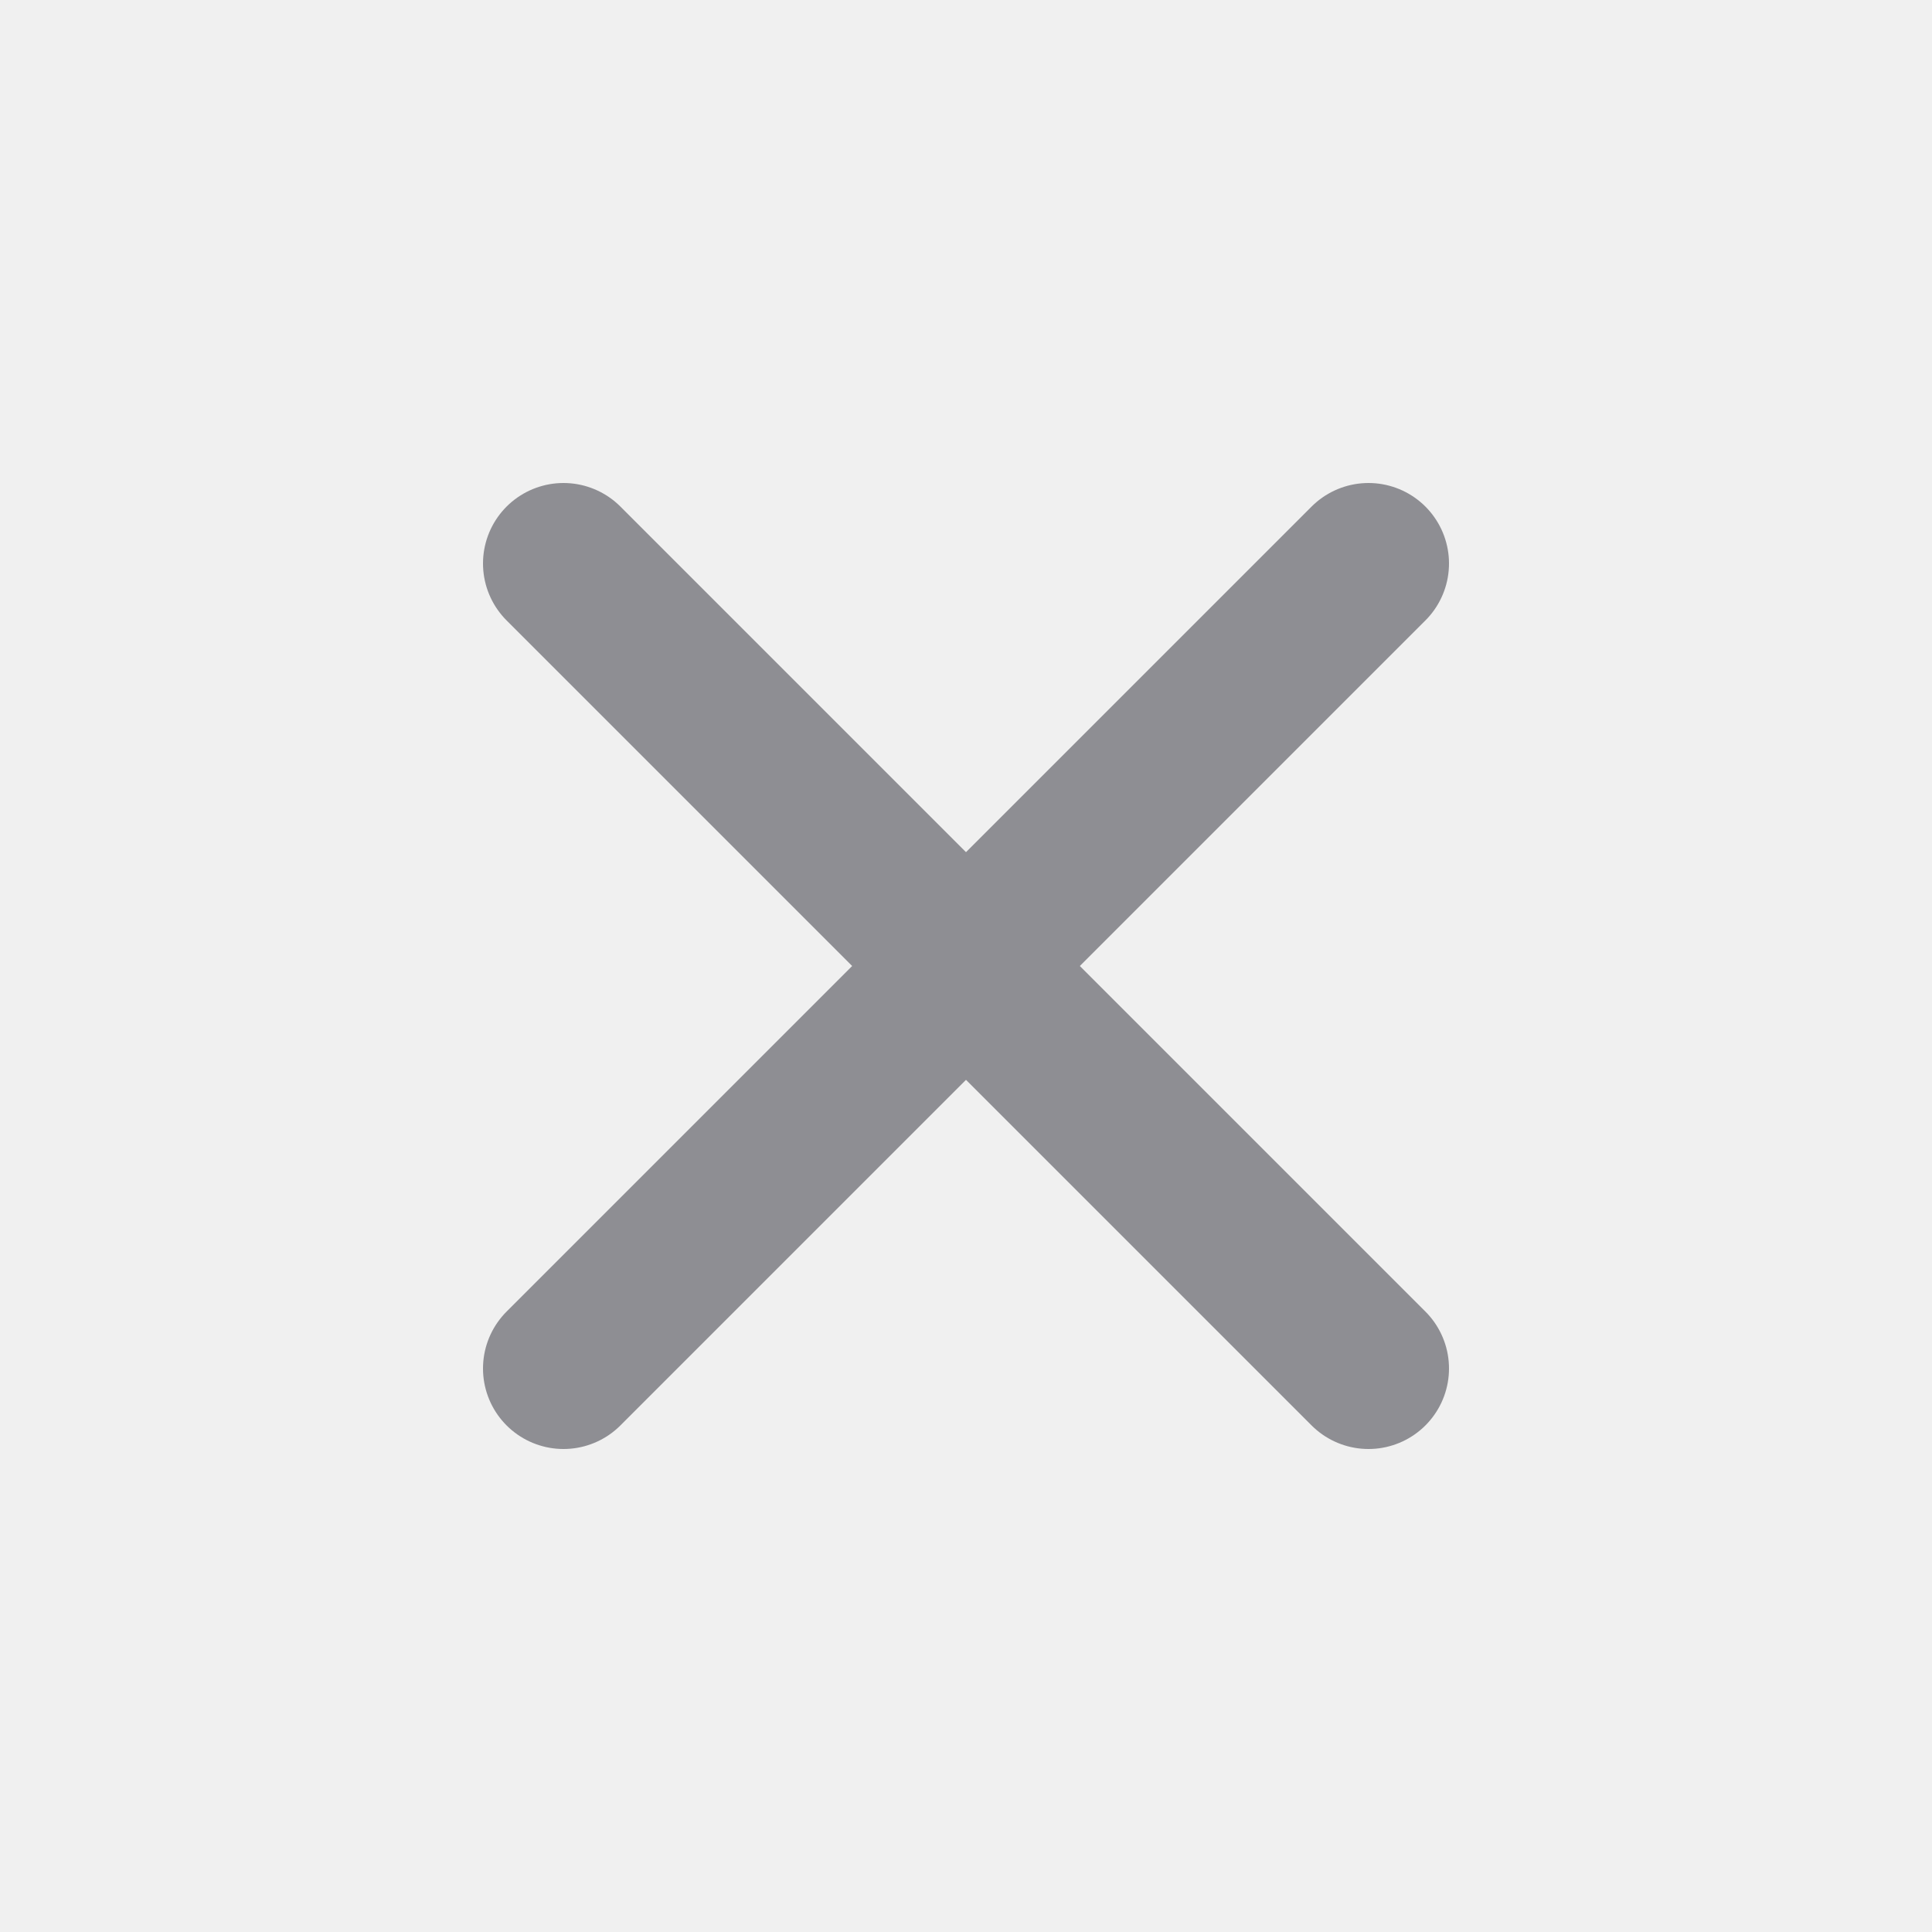
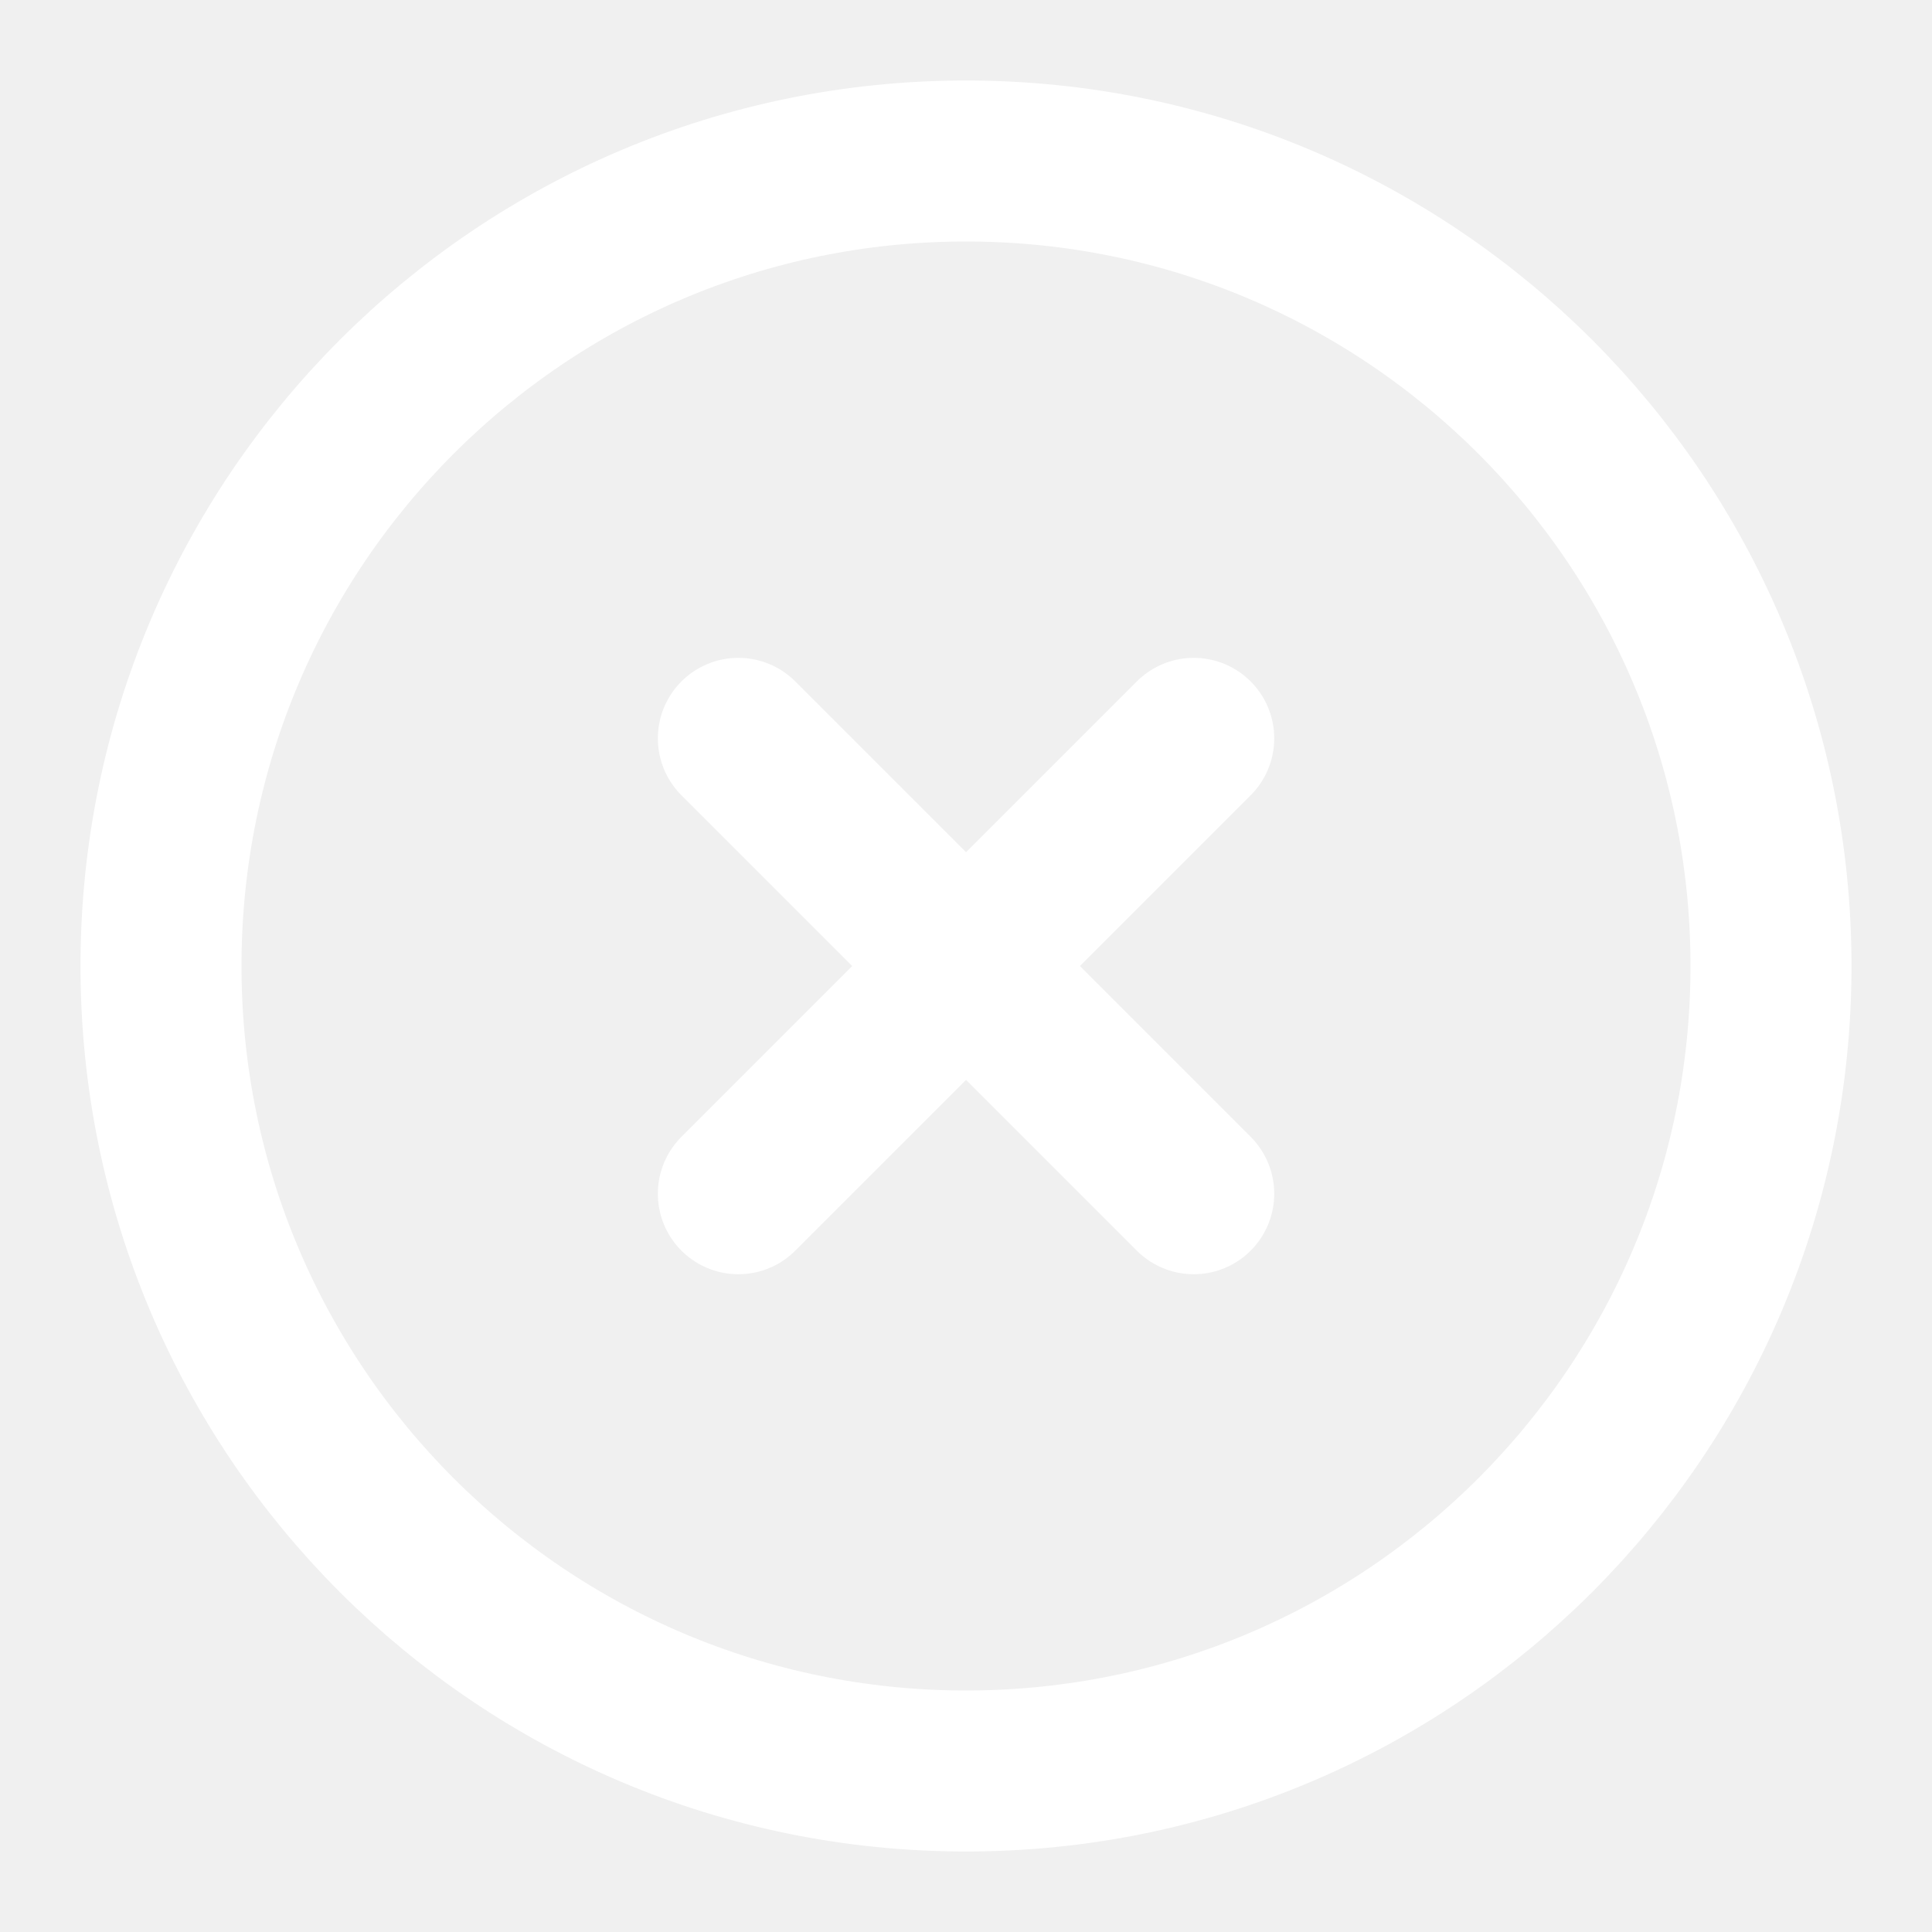
<svg xmlns="http://www.w3.org/2000/svg" width="24" height="24" viewBox="0 0 24 24" fill="none">
-   <path d="M7 7L17 17" stroke="#8E8E93" stroke-width="2" stroke-linecap="round" stroke-linejoin="round" />
-   <path d="M7 17L17 7" stroke="#8E8E93" stroke-width="2" stroke-linecap="round" stroke-linejoin="round" />
+   <path d="M12 22C17.523 22 22 17.523 22 12C22 6.477 17.523 2 12 2C6.477 2 2 6.477 2 12C2 17.523 6.477 22 12 22Z" stroke="#FFFFFF" stroke-width="2" stroke-linejoin="round" />
+   <path d="M14.829 9.172L9.172 14.829" stroke="#FFFFFF" stroke-width="2" stroke-linecap="round" stroke-linejoin="round" />
+   <path d="M9.172 9.172L14.829 14.829" stroke="#FFFFFF" stroke-width="2" stroke-linecap="round" stroke-linejoin="round" />
</svg>
